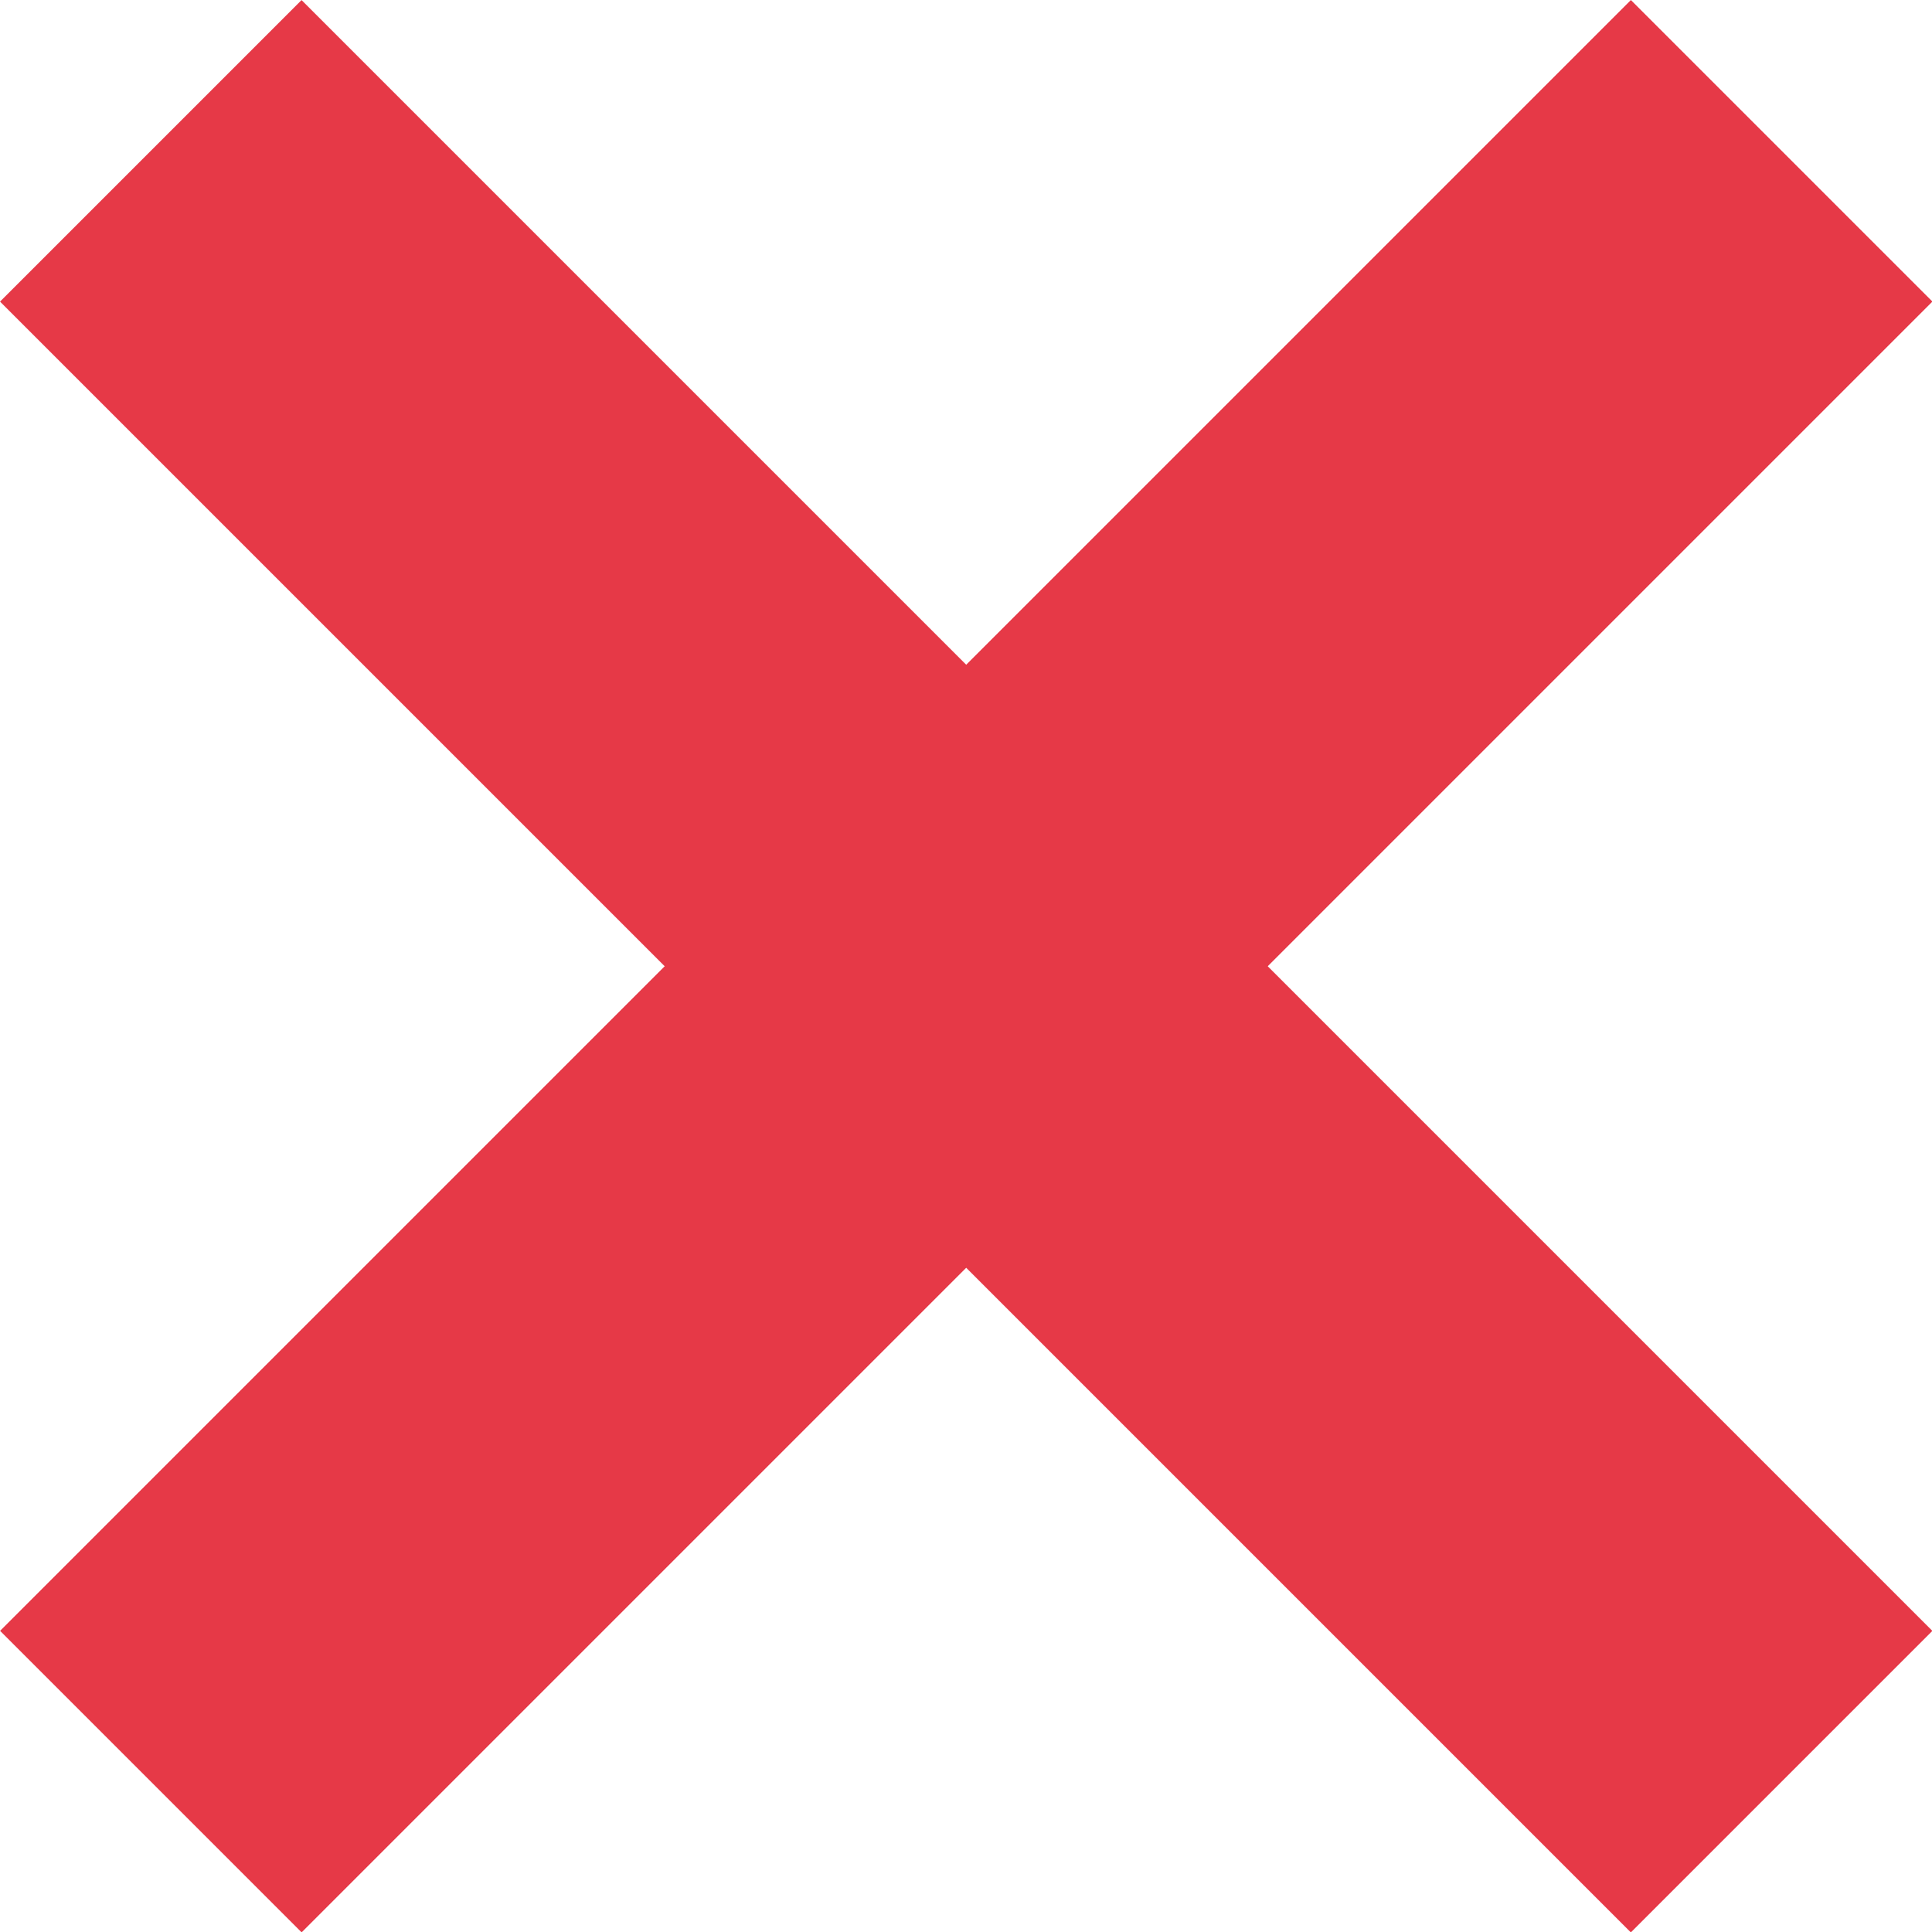
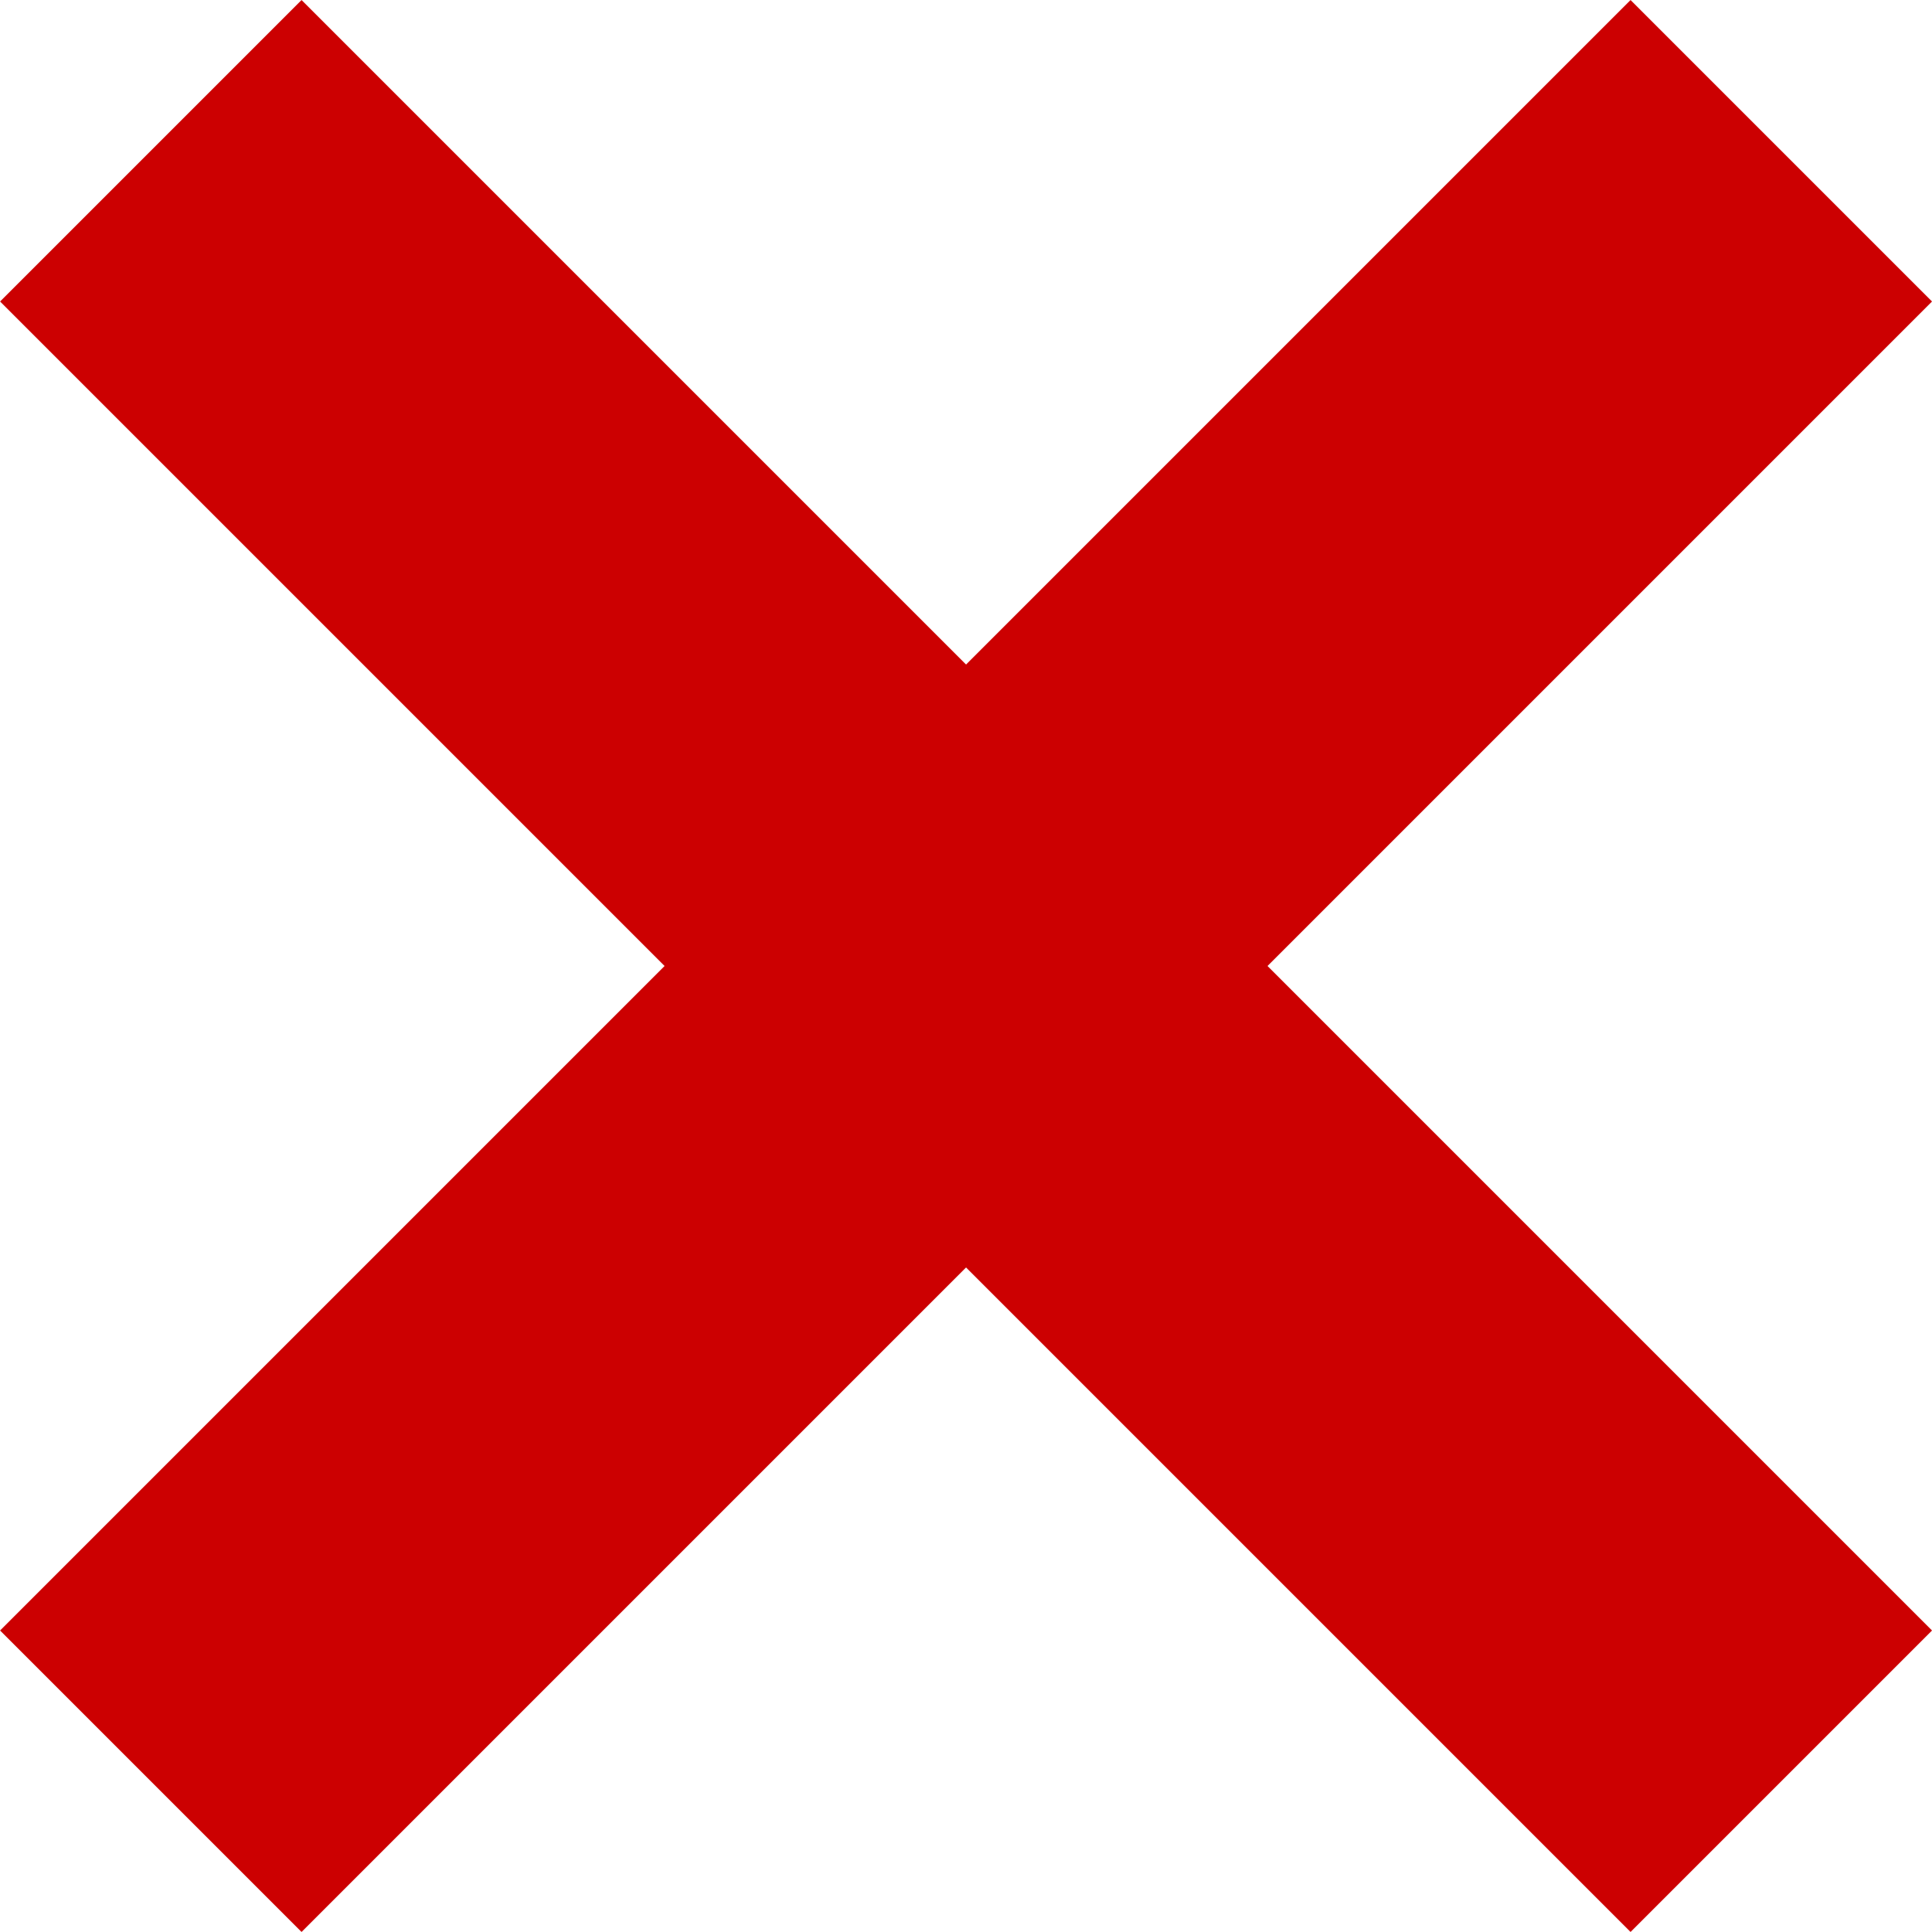
- <svg xmlns="http://www.w3.org/2000/svg" viewBox="0 0 48.57 48.57">
+ <svg xmlns="http://www.w3.org/2000/svg" id="Layer_1" data-name="Layer 1" viewBox="0 0 48.58 48.58">
  <defs>
-     <style>.cls-1{fill:#e63947;stroke:#e63947;stroke-miterlimit:10;}</style>
+     <style>.cls-1{fill:#cc0001;stroke:#cc0001;stroke-miterlimit:10;}</style>
  </defs>
  <g id="Layer_2" data-name="Layer 2">
-     <g id="Layer_1-2" data-name="Layer 1">
-       <rect class="cls-1" x="-4.2" y="19.43" width="56.98" height="9.72" transform="translate(24.29 -10.06) rotate(45)" />
+     <g id="Layer_1-2" data-name="Layer 1-2">
+       <rect class="cls-1" x="19.43" y="-4.2" width="9.72" height="56.98" transform="translate(-10.06 24.29) rotate(-45)" />
      <rect class="cls-1" x="-4.2" y="19.43" width="56.98" height="9.72" transform="translate(-10.06 24.29) rotate(-45)" />
    </g>
  </g>
</svg>
